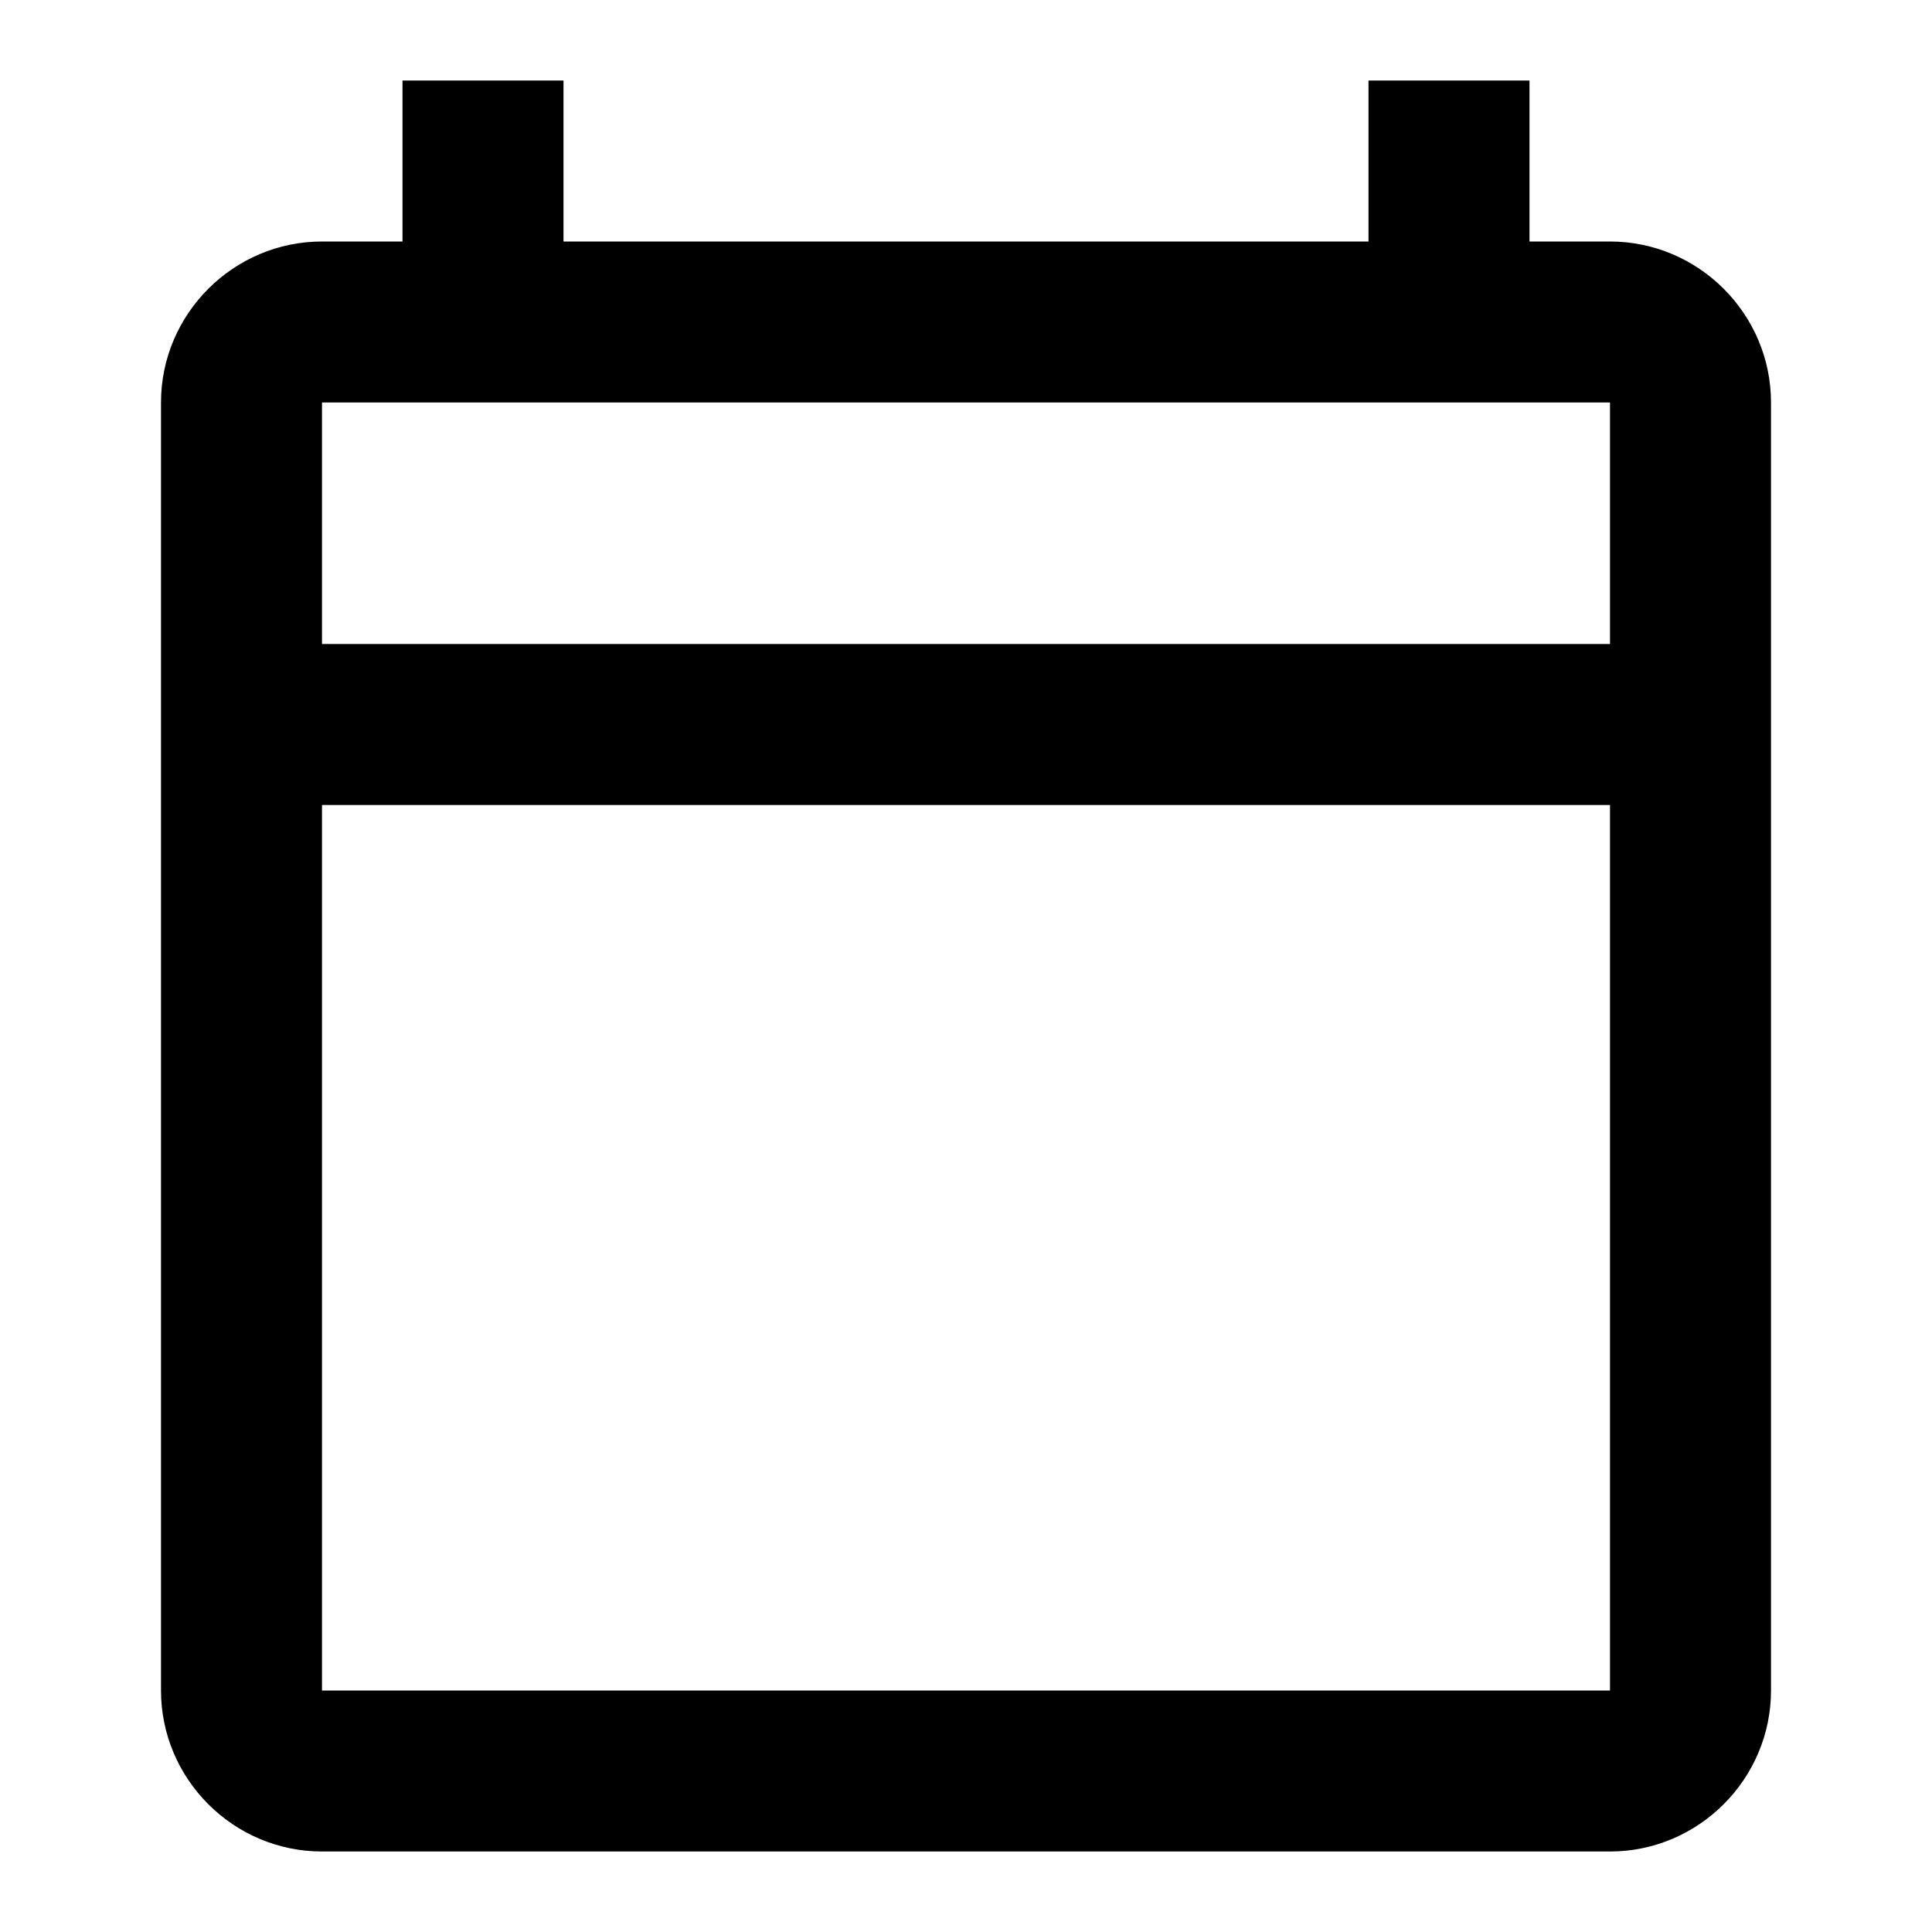
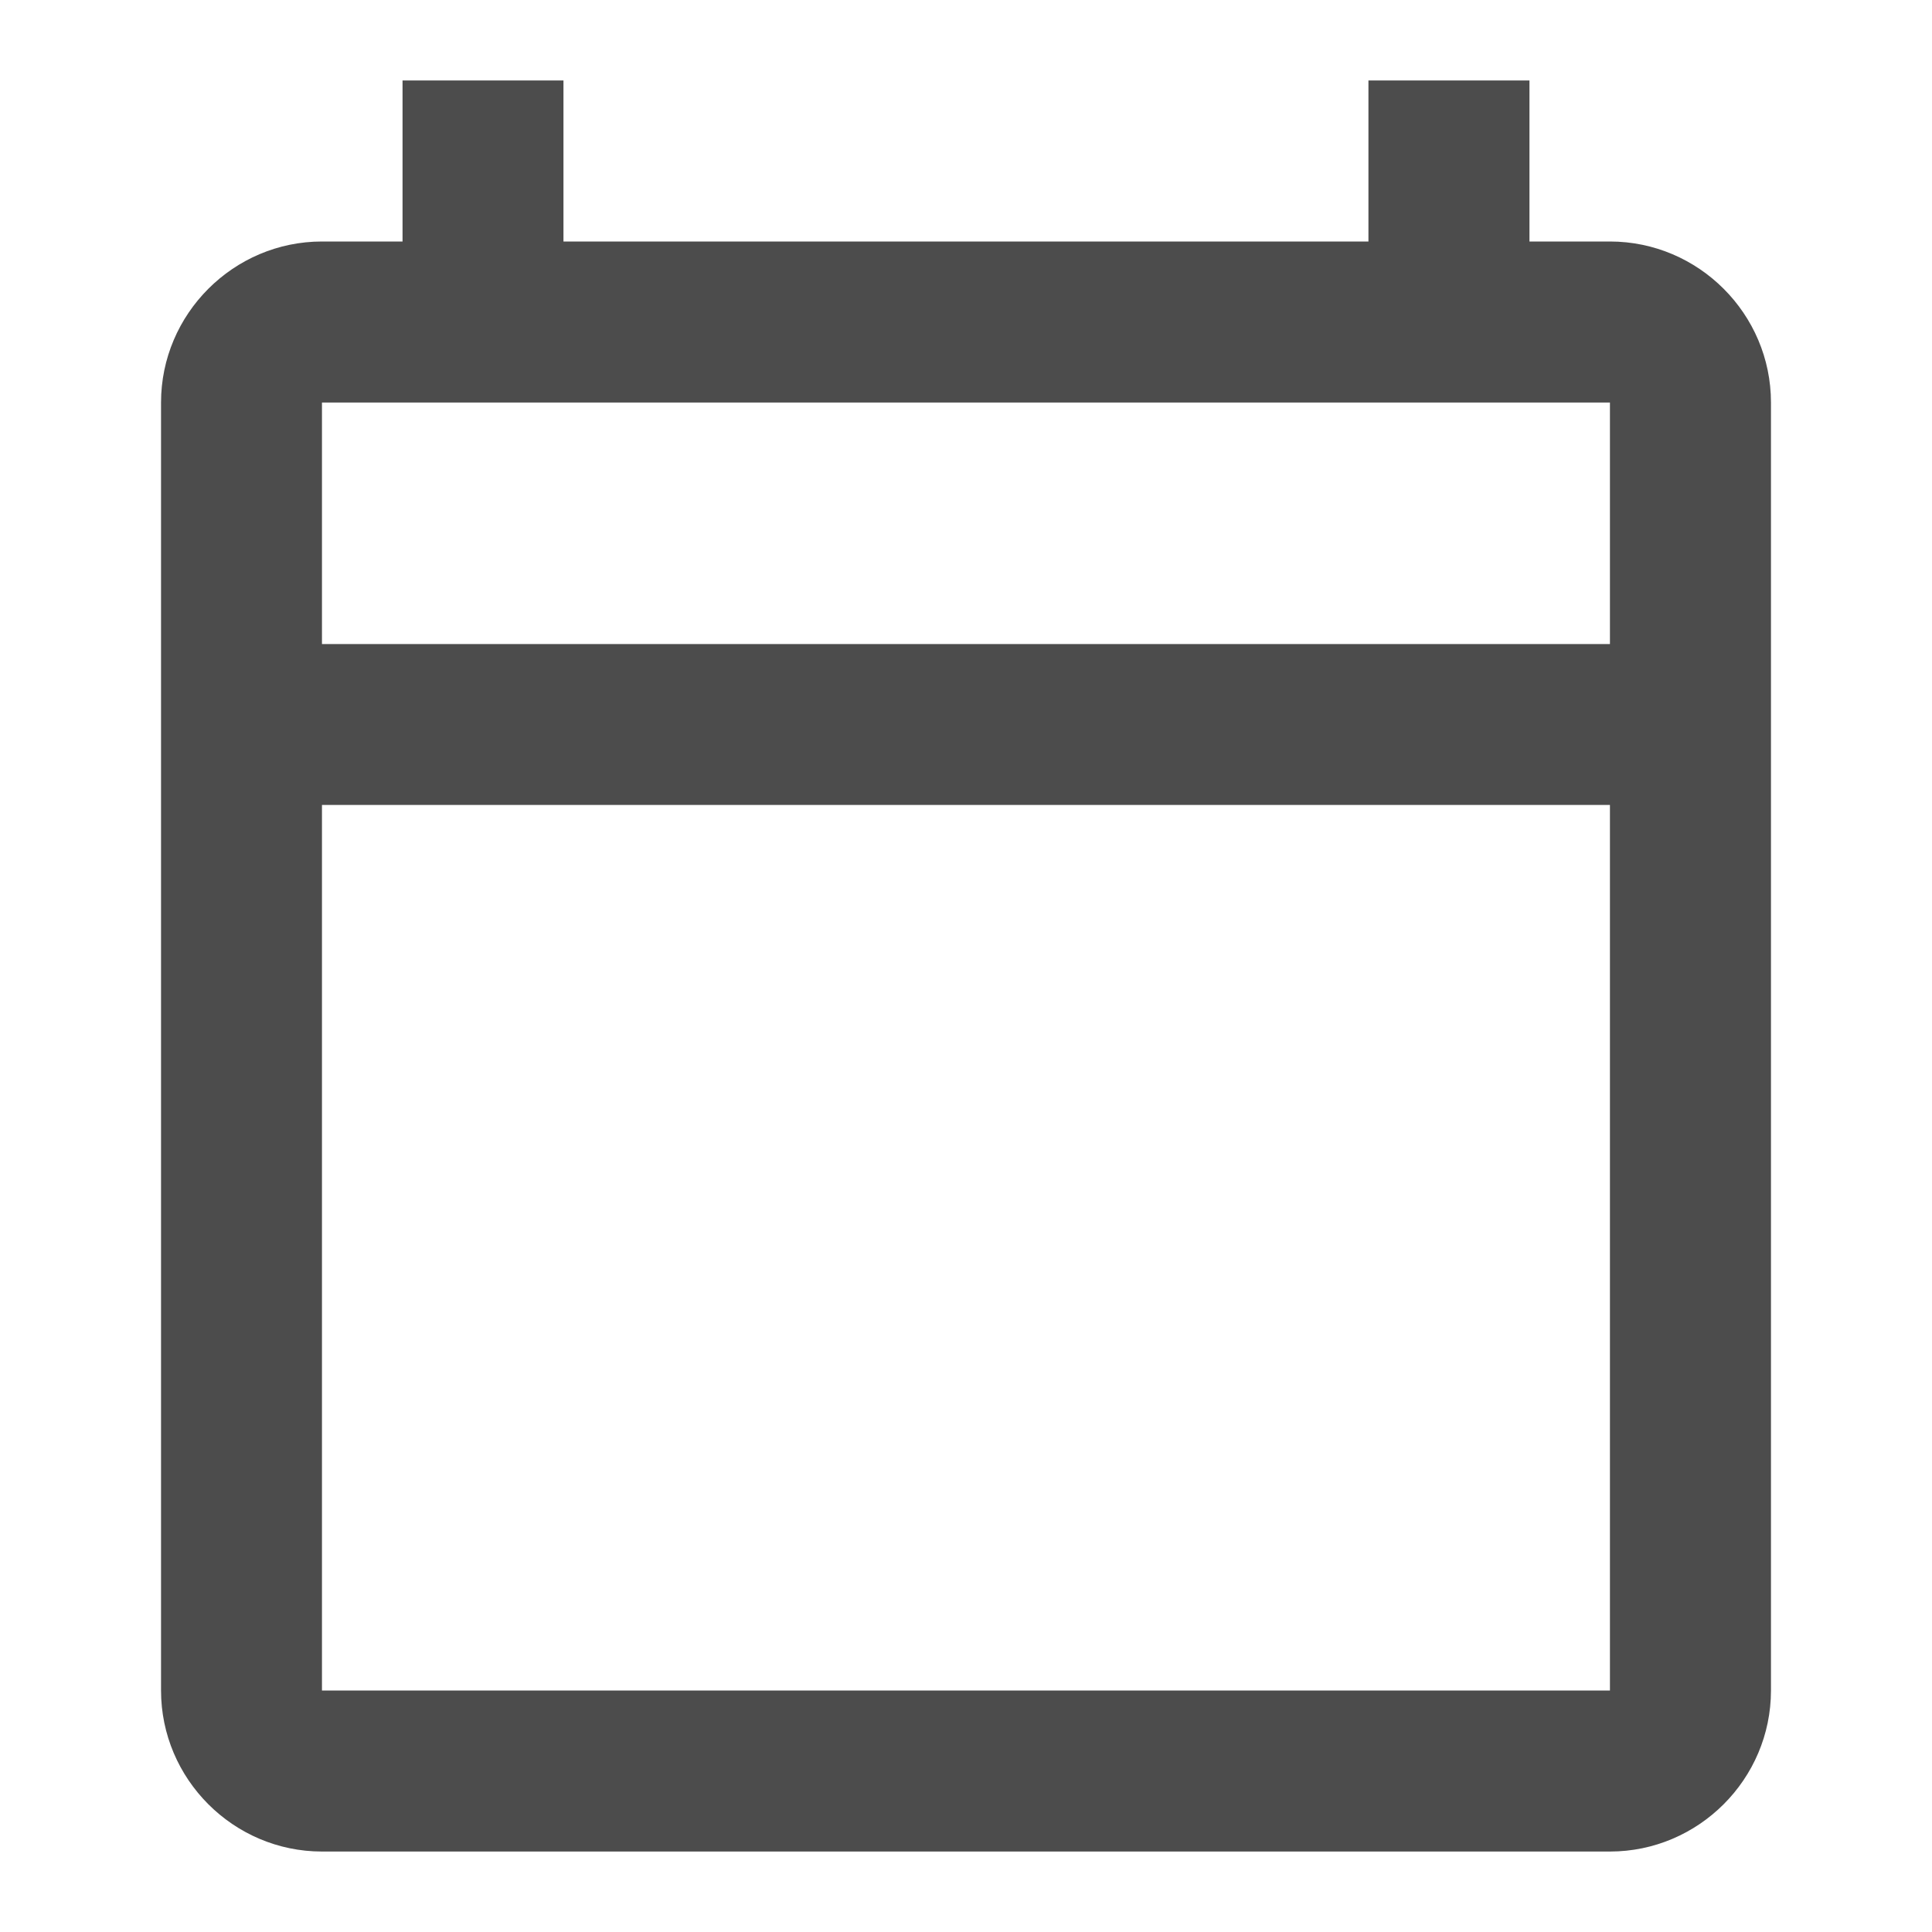
- <svg xmlns="http://www.w3.org/2000/svg" viewBox="0 0 24 24">
-   <path d="M0 0h24v24H0V0z" fill="none" />
-   <path d="M20 3h-1V1h-2v2H7V1H5v2H4c-1.1 0-2 .9-2 2v16c0 1.1.9 2 2 2h16c1.1 0 2-.9 2-2V5c0-1.1-.9-2-2-2zm0 18H4V10h16v11zm0-13H4V5h16v3z" />
+ <svg xmlns="http://www.w3.org/2000/svg" width="20" height="20" viewBox="0 0 20 20" fill="none">
+   <path d="M16.666 2.5H15.833V0.833H14.166V2.5H5.833V0.833H4.167V2.5H3.333C2.417 2.5 1.667 3.25 1.667 4.167V17.5C1.667 18.417 2.417 19.167 3.333 19.167H16.666C17.583 19.167 18.333 18.417 18.333 17.5V4.167C18.333 3.25 17.583 2.5 16.666 2.5ZM16.666 17.5H3.333V8.333H16.666V17.5ZM16.666 6.667H3.333V4.167H16.666V6.667Z" fill="black" fill-opacity="0.7" />
</svg>
